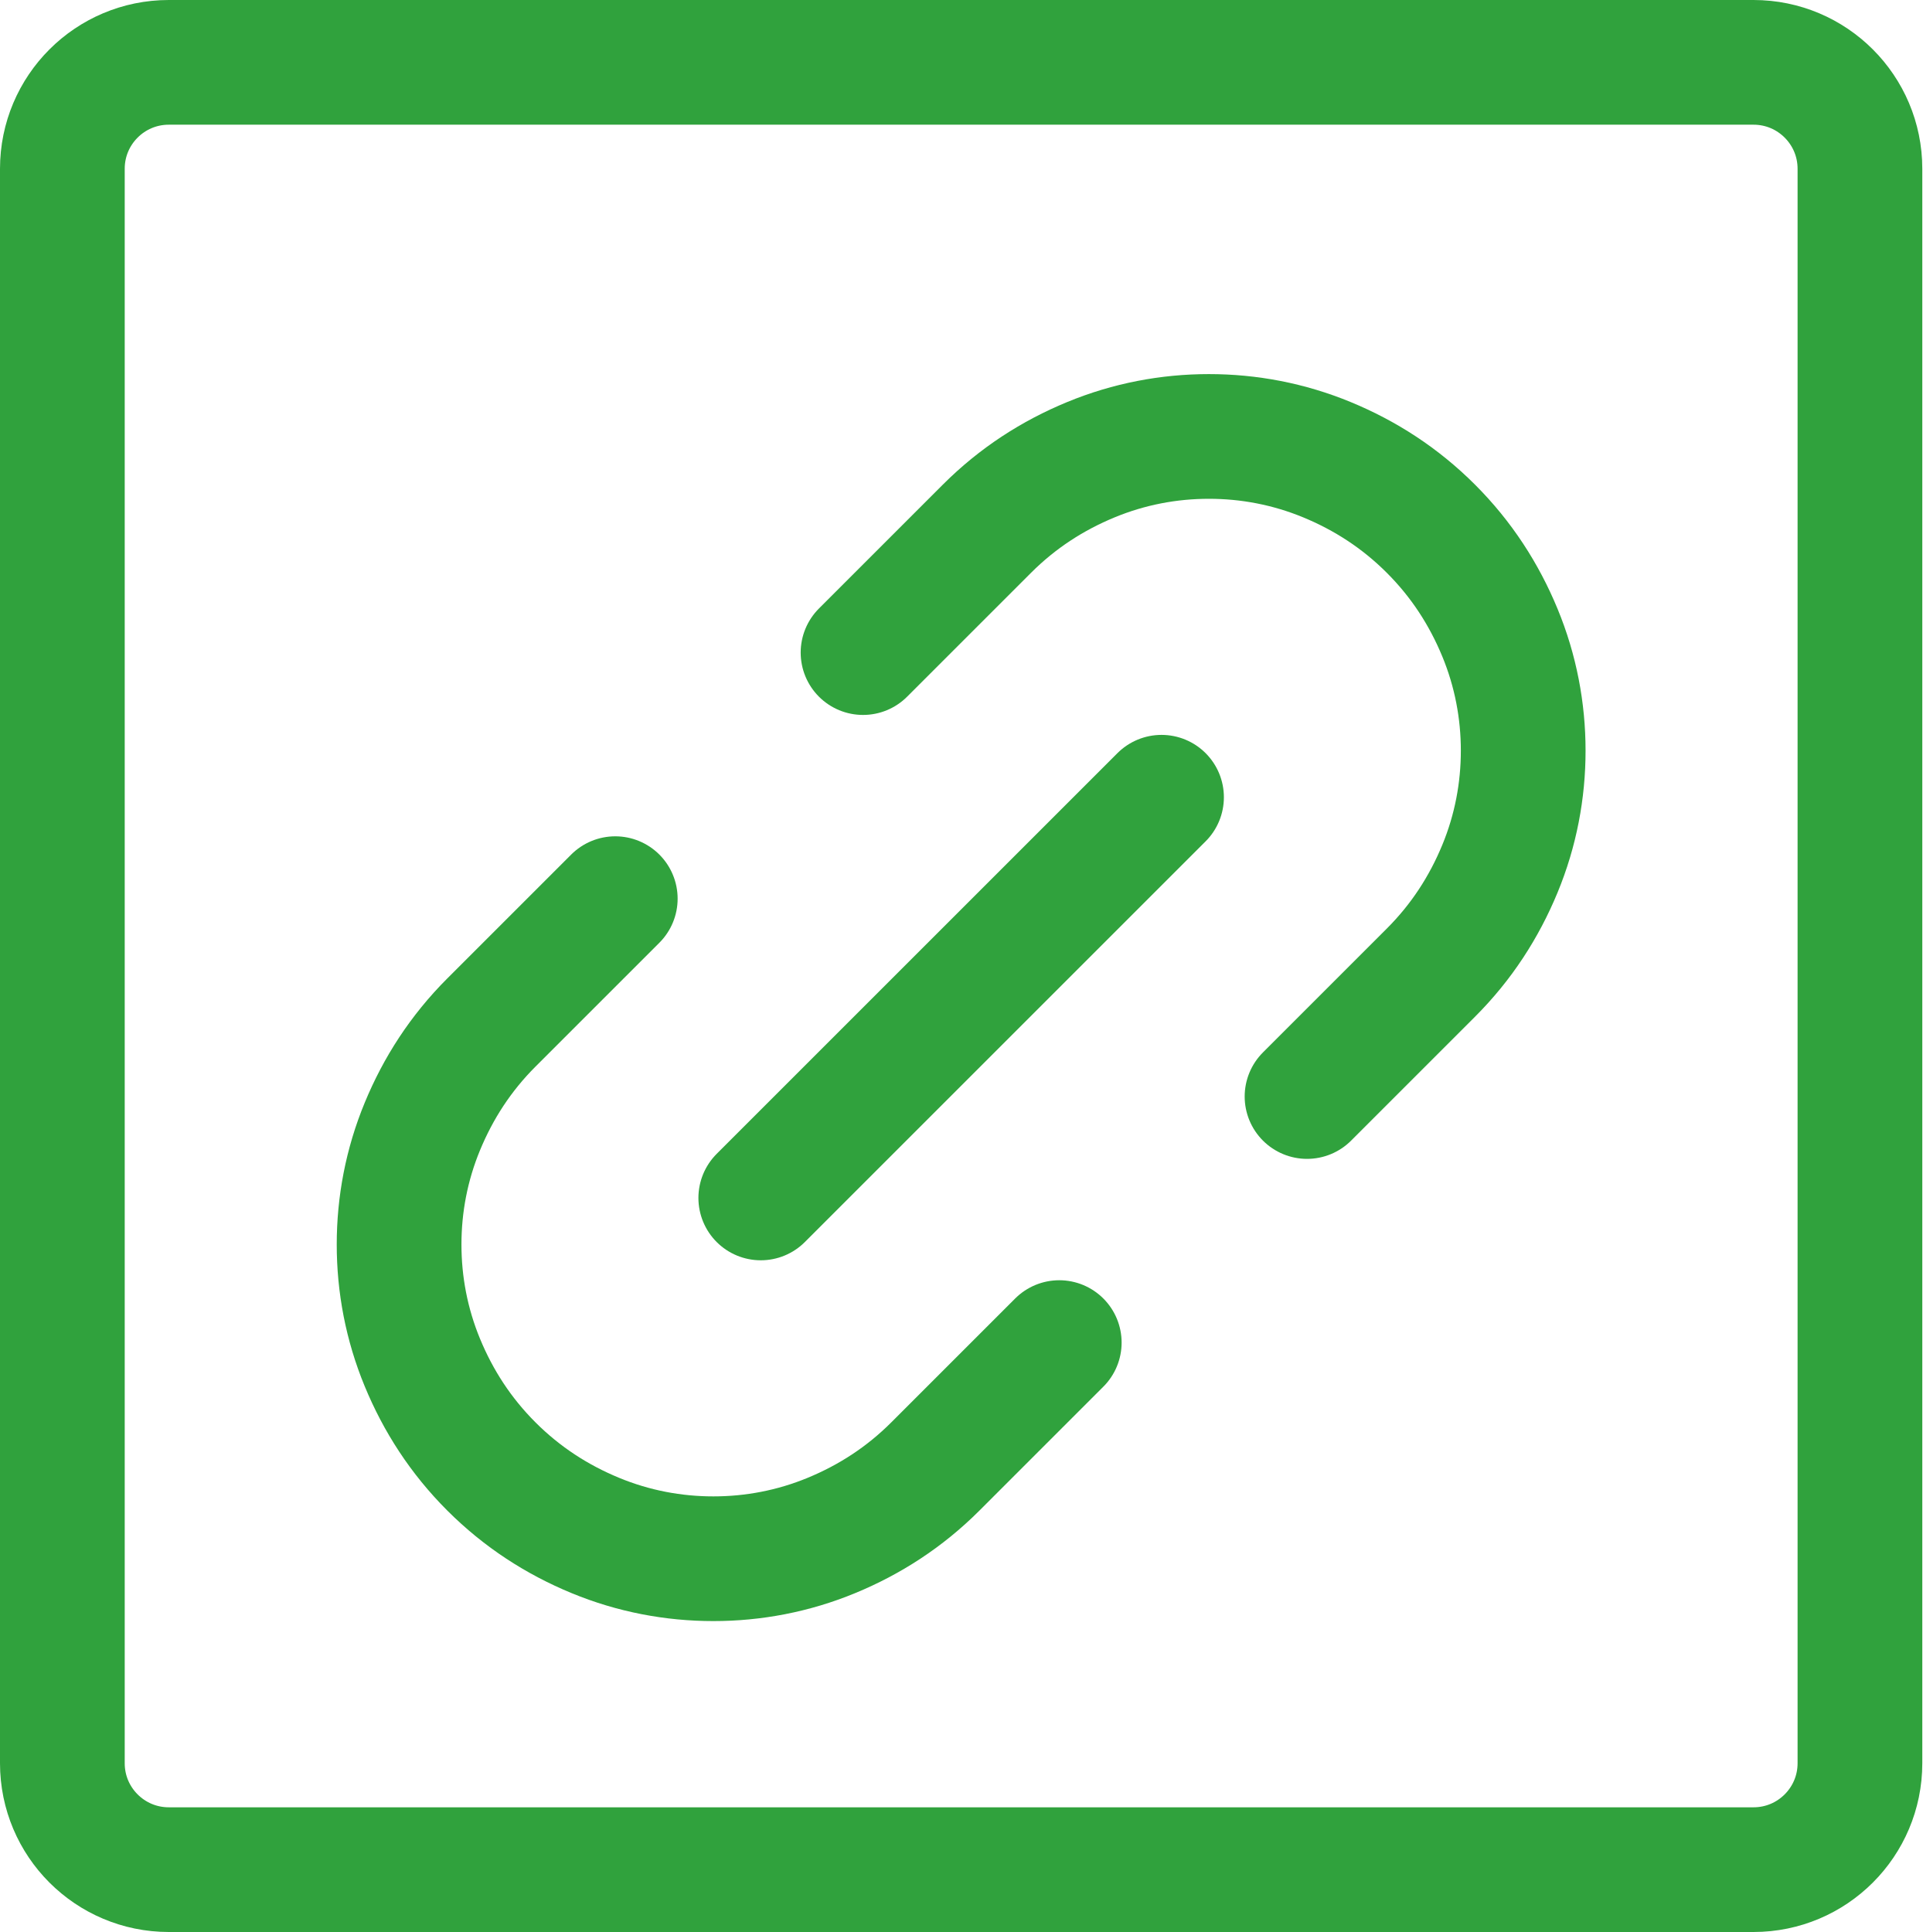
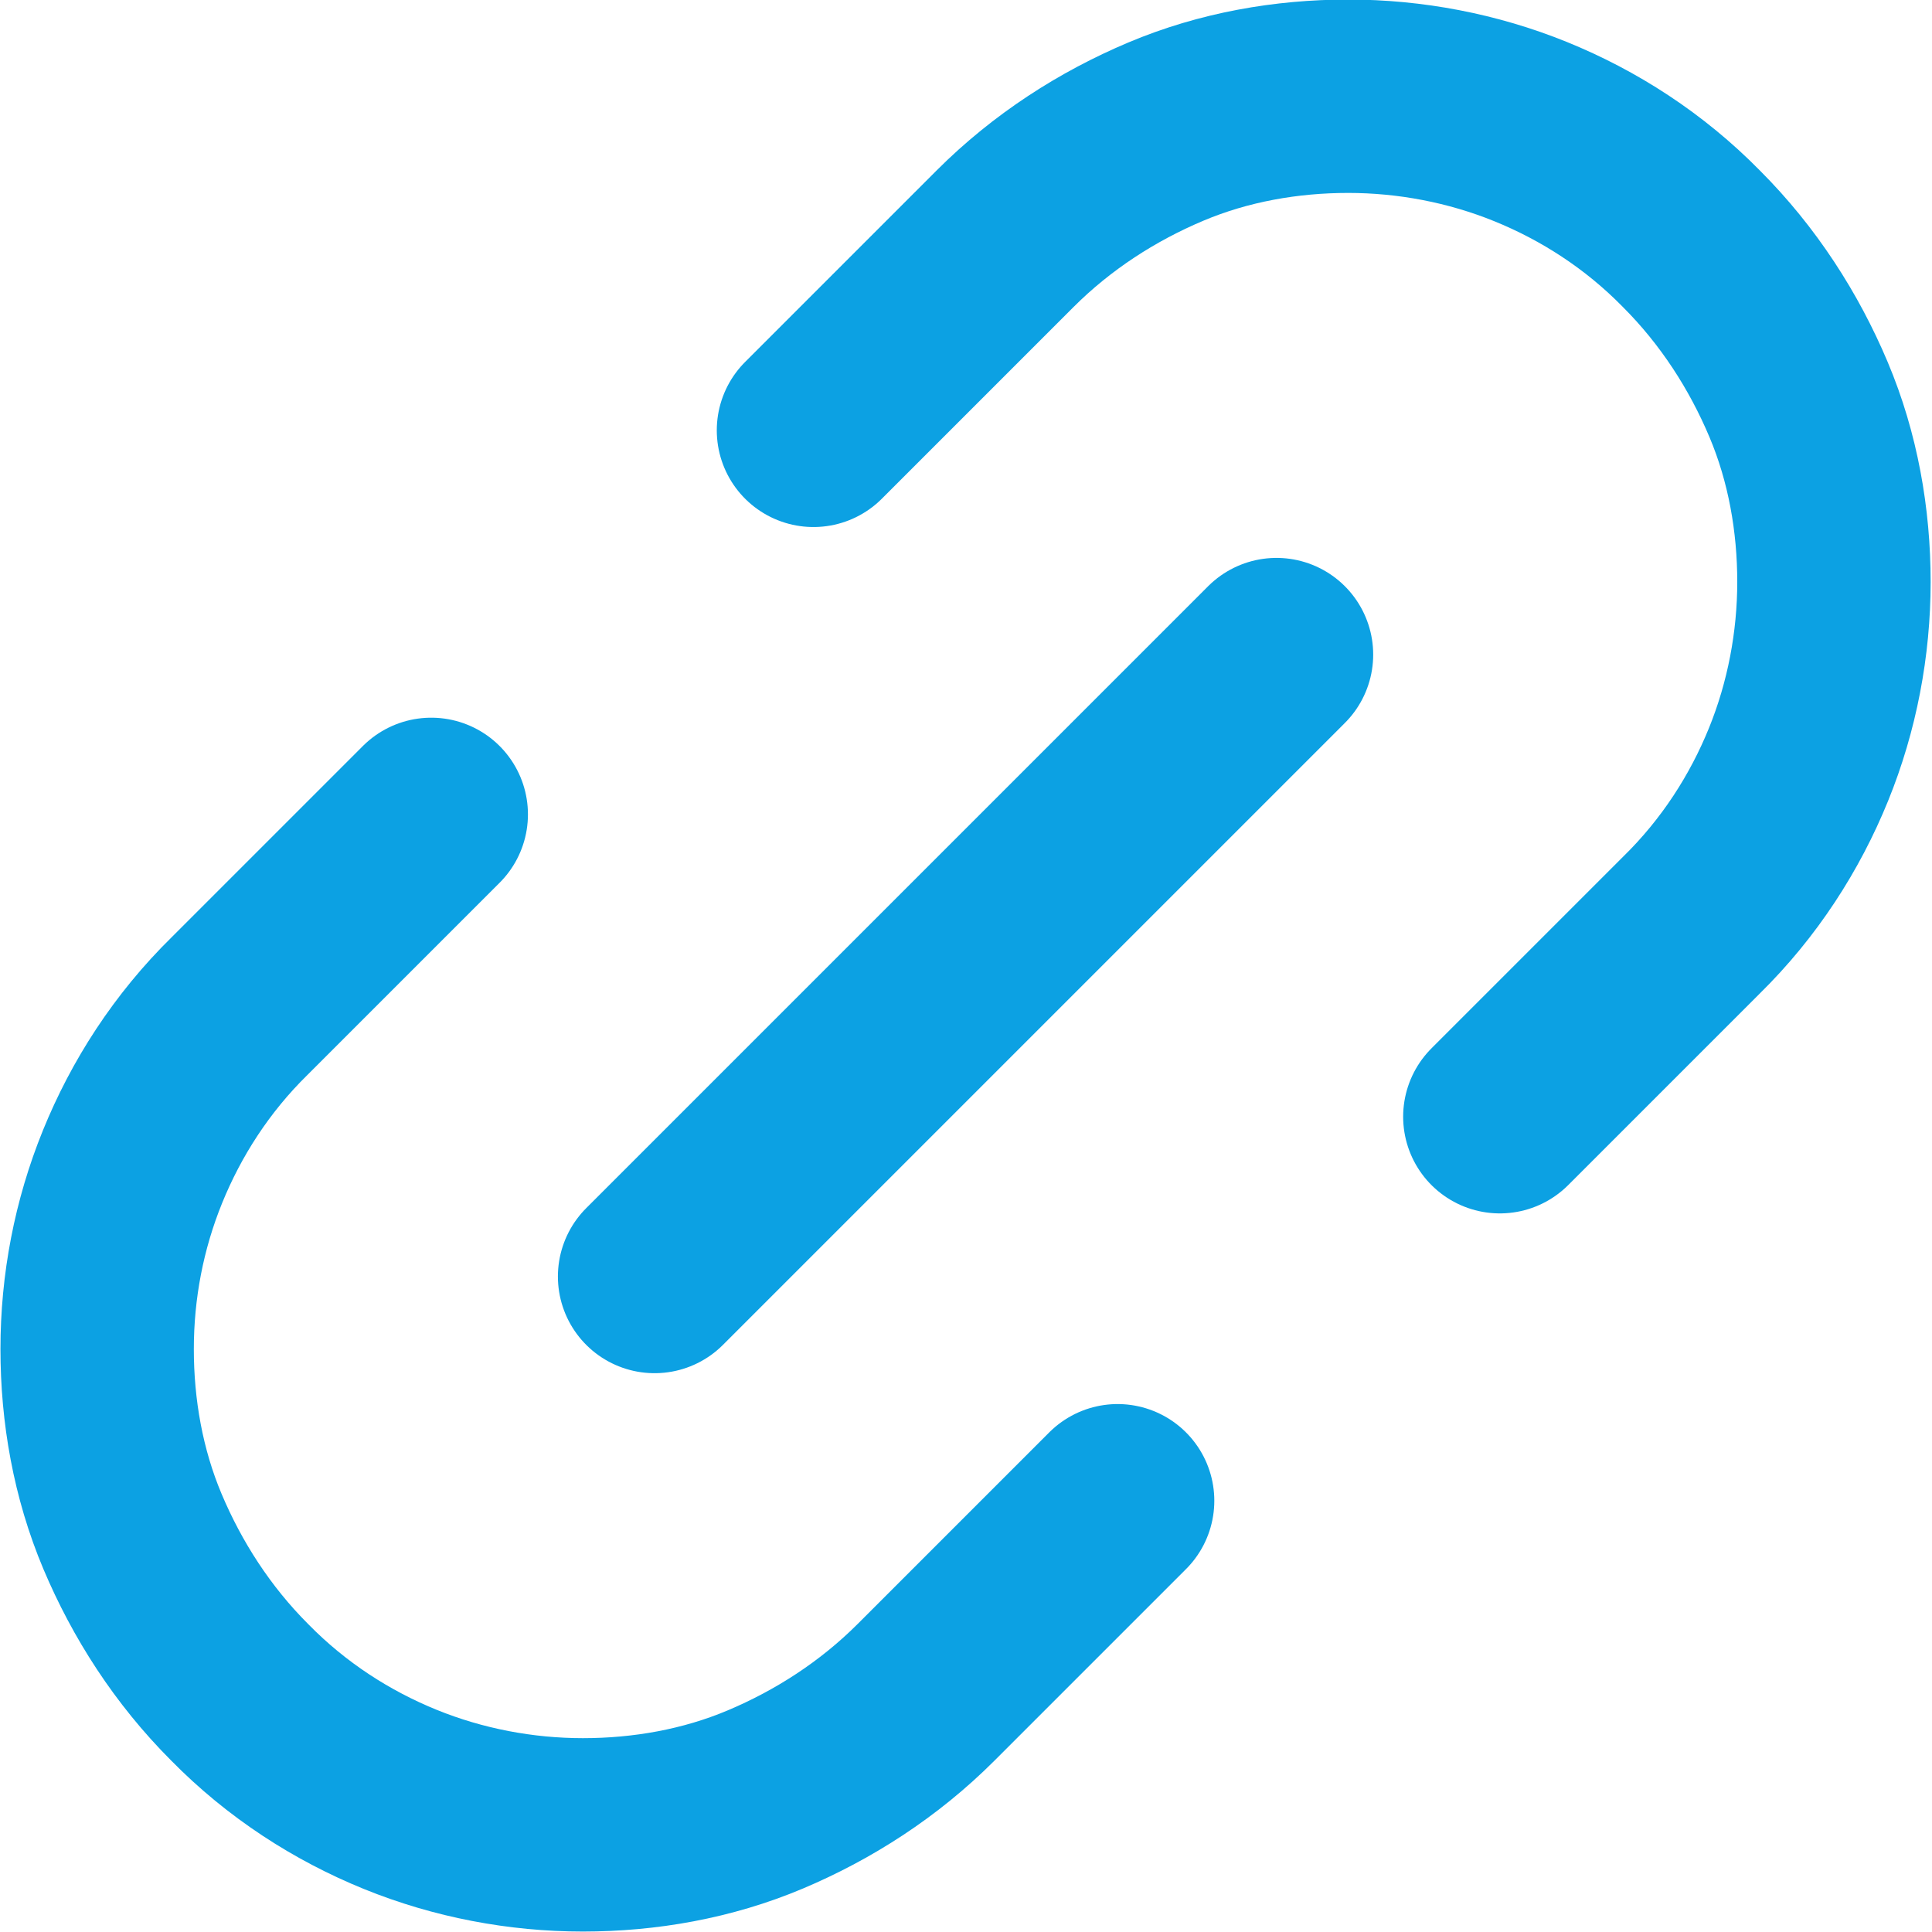
- <svg xmlns="http://www.w3.org/2000/svg" id="_レイヤー_2" data-name="レイヤー 2" viewBox="0 0 23.12 23.24">
+ <svg xmlns="http://www.w3.org/2000/svg" id="_レイヤー_2" data-name="レイヤー 2" viewBox="0 0 21.28 21.28">
  <defs>
    <style>
      .cls-1 {
+         fill: none;
+         stroke: #0ca1e3;
+         stroke-linecap: round;
        stroke-linejoin: round;
-       }
- 
-       .cls-1, .cls-2 {
-         fill: none;
-         stroke: #30A23D;
-         stroke-linecap: round;
-         stroke-width: 1.5px;
-       }
- 
-       .cls-2 {
-         stroke-miterlimit: 10;
+         stroke-width: 2.13px;
      }
    </style>
  </defs>
  <g id="_レイヤー_2-2" data-name="レイヤー 2">
-     <rect class="cls-2" x=".75" y=".75" width="21.62" height="21.74" rx="1.28" ry="1.28" />
    <g>
      <g>
-         <path class="cls-1" d="M12.74,16.15l-1.49,1.49c-.37.37-.79.64-1.25.83s-.94.28-1.42.28-.96-.09-1.42-.28-.88-.46-1.25-.83h0c-.37-.37-.64-.79-.83-1.25s-.28-.94-.28-1.42.09-.96.28-1.42.46-.88.83-1.25l1.49-1.49" />
-         <path class="cls-1" d="M10.38,7.85l1.49-1.49c.37-.37.79-.64,1.25-.83s.94-.28,1.42-.28.96.09,1.42.28.88.46,1.25.83h0c.37.37.64.79.83,1.25s.28.94.28,1.42-.09.96-.28,1.42-.46.88-.83,1.25l-1.49,1.49" />
+         <path class="cls-1" d="M12.31,16.53l-2.11,2.11c-.52.52-1.13.91-1.77,1.18s-1.33.39-2.01.39-1.37-.13-2.01-.39-1.25-.65-1.77-1.18h0s0,0,0,0c-.52-.52-.91-1.13-1.18-1.77s-.39-1.33-.39-2.01c0-.69.13-1.37.39-2.01s.65-1.25,1.18-1.77l2.11-2.11" />
+         <path class="cls-1" d="M8.96,4.74l2.11-2.11c.52-.52,1.13-.91,1.77-1.18s1.33-.39,2.01-.39,1.37.13,2.01.39,1.25.65,1.77,1.18h0s0,0,0,0c.52.52.91,1.13,1.18,1.77s.39,1.33.39,2.01-.13,1.37-.39,2.01-.65,1.25-1.18,1.77l-2.11,2.11" />
      </g>
-       <line class="cls-1" x1="9.15" y1="14.41" x2="13.97" y2="9.59" />
+       <line class="cls-1" x1="7.21" y1="14.06" x2="14.06" y2="7.21" />
    </g>
  </g>
</svg>
